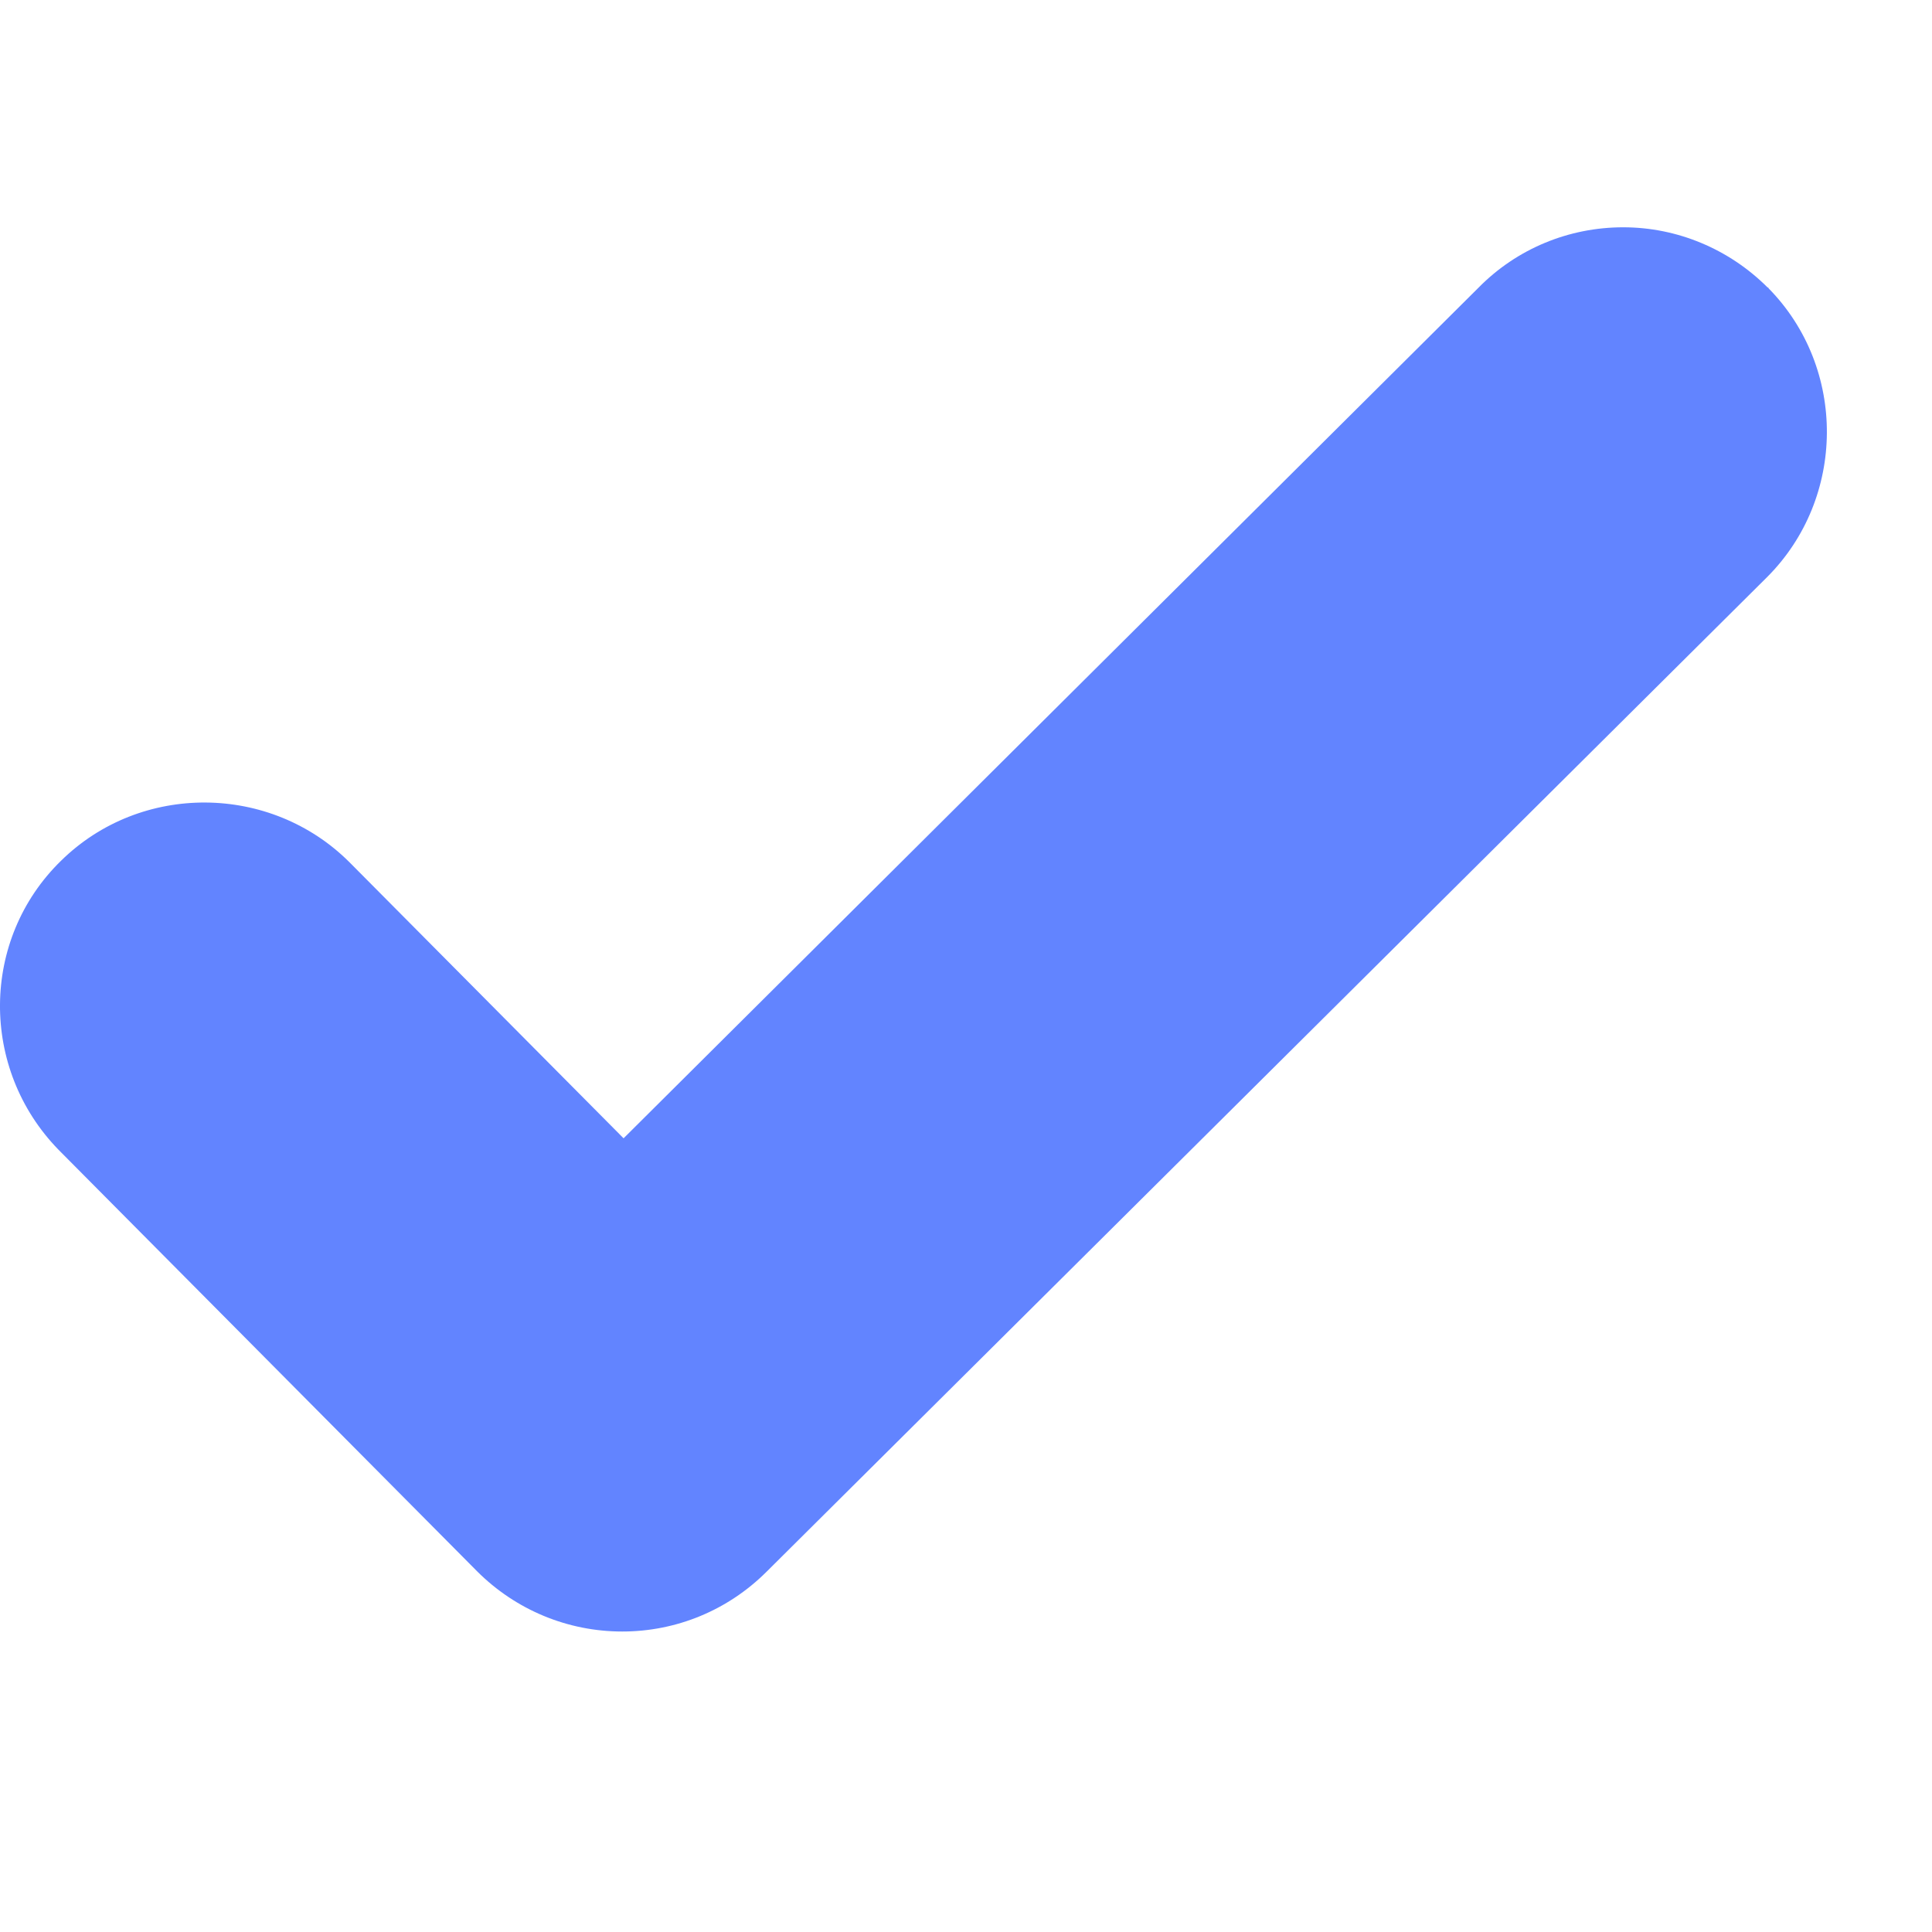
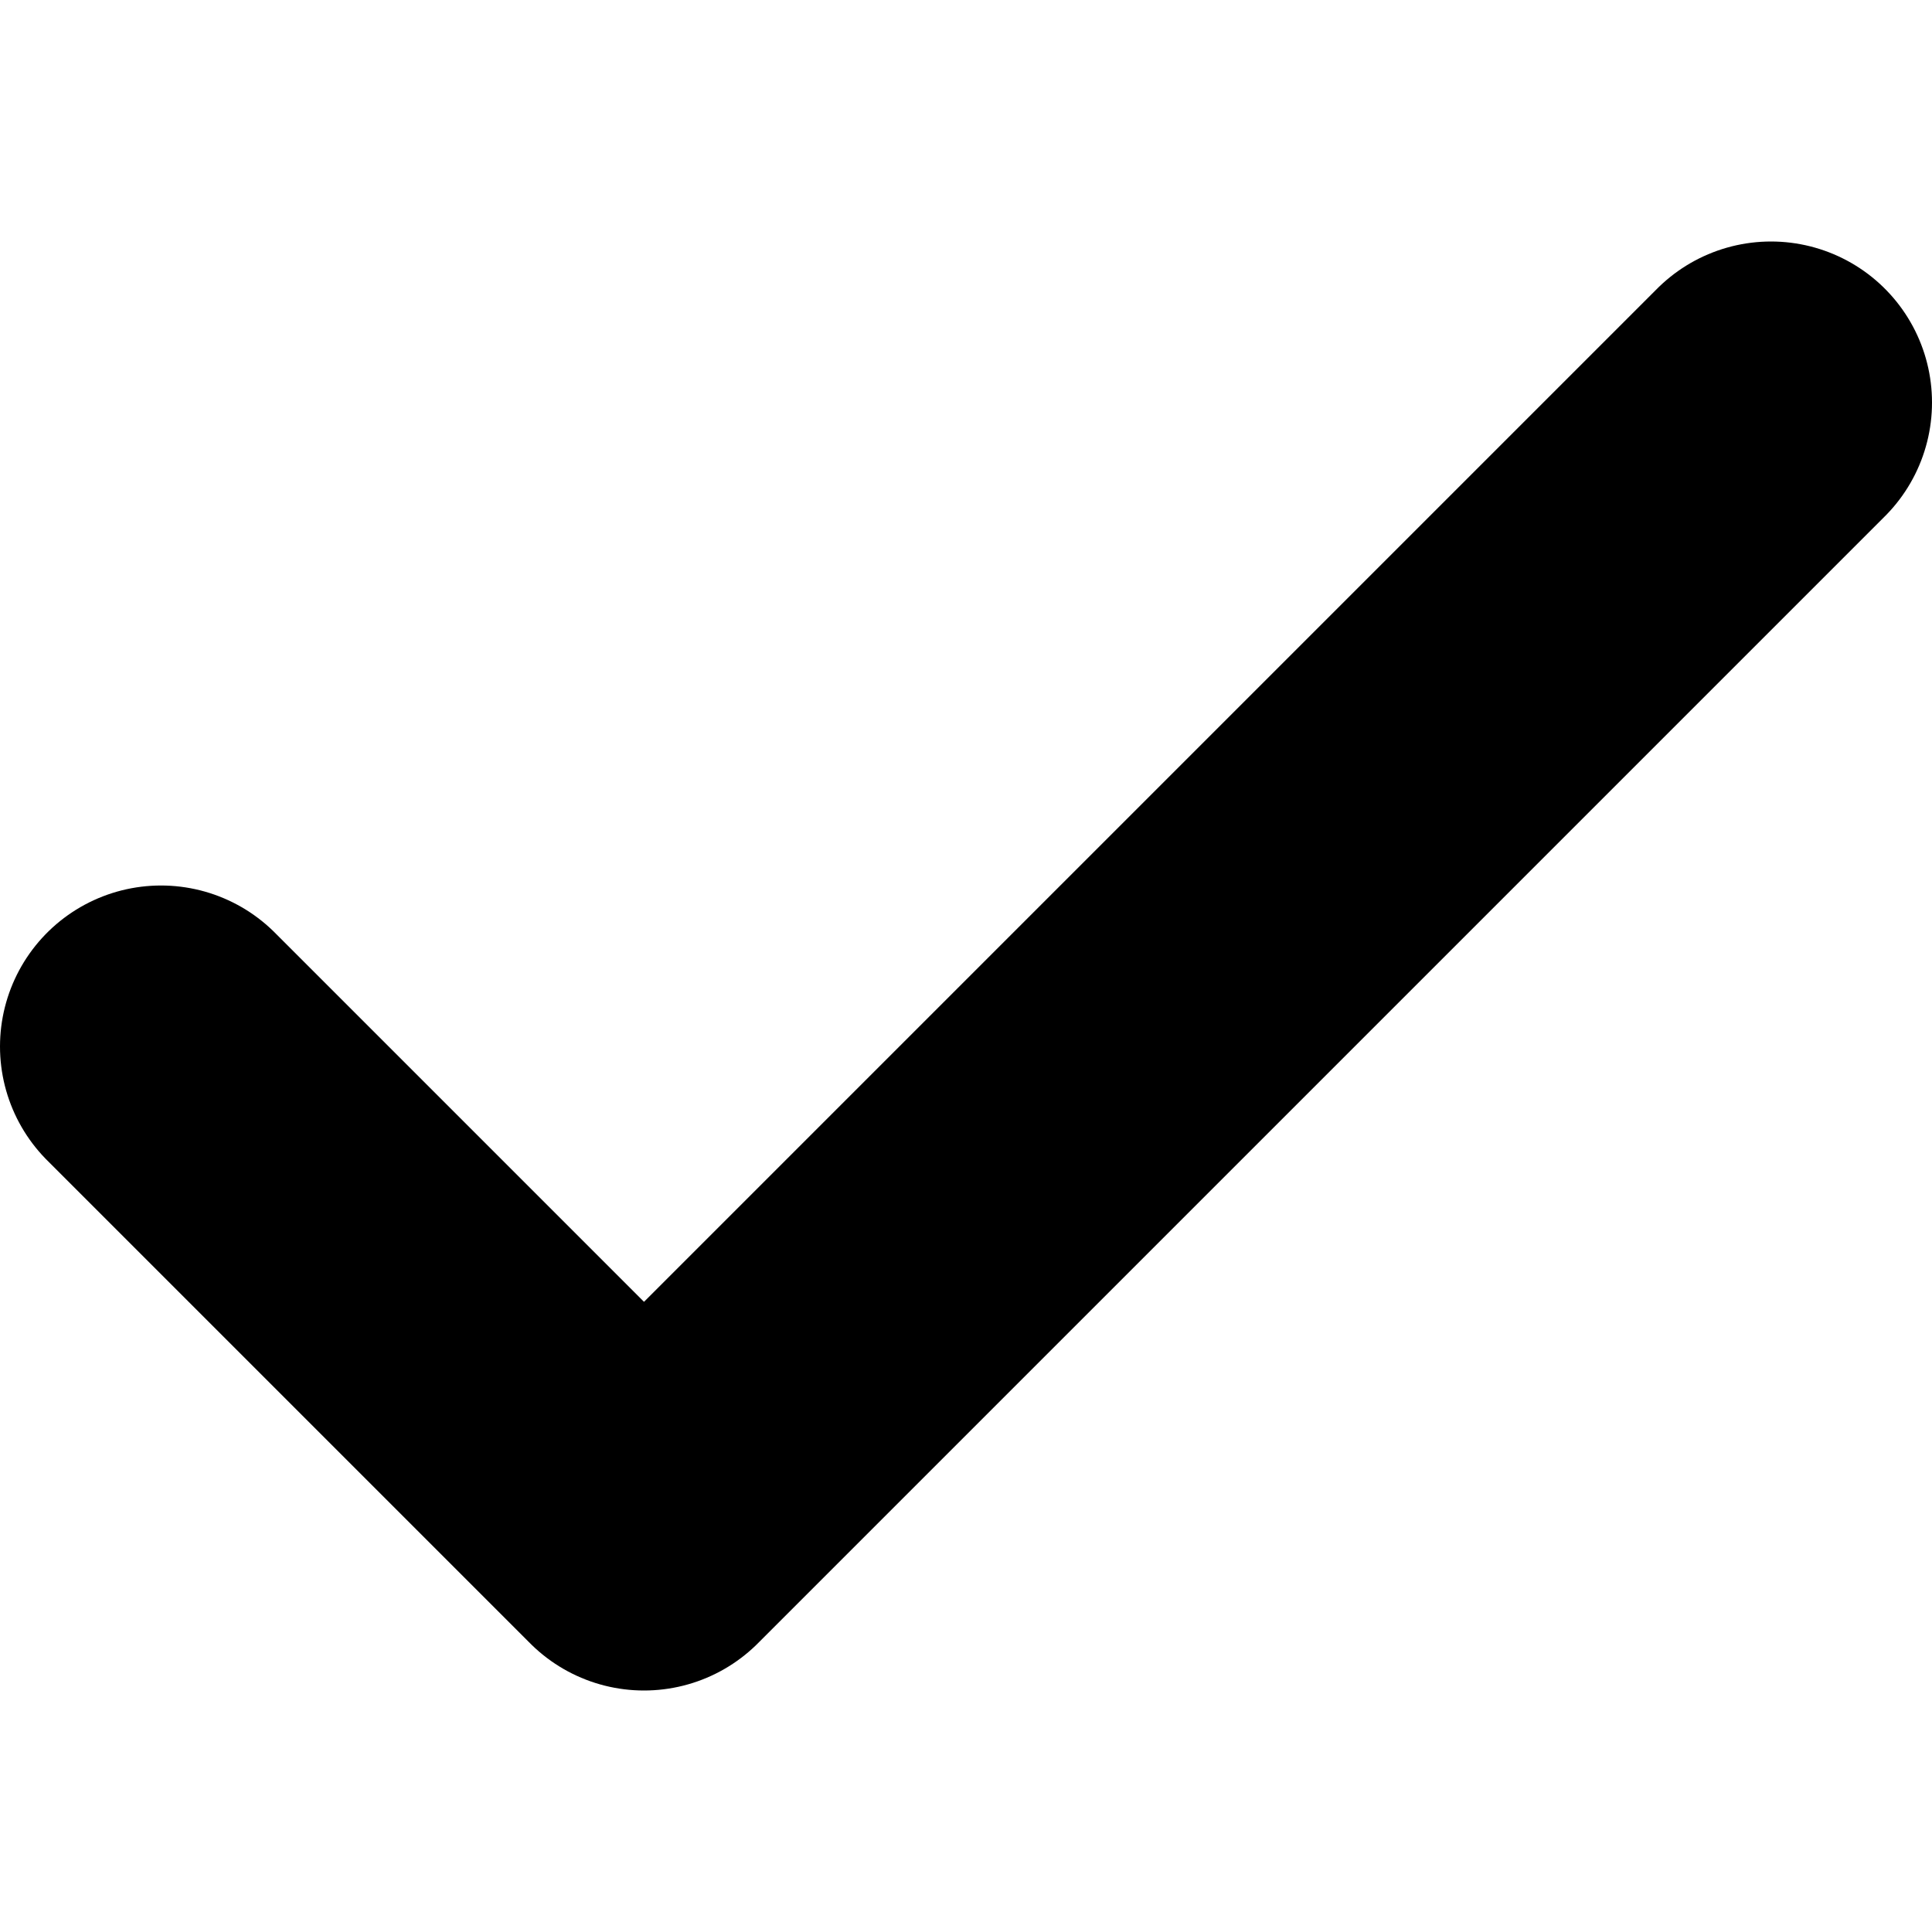
- <svg xmlns="http://www.w3.org/2000/svg" width="12" height="12" viewBox="0 0 17 13" fill="none">
-   <path d="M15.554 0.53C15.215 0.191 14.758 0 14.283 0C13.805 0 13.348 0.188 13.011 0.53L5.487 8.016L3.076 5.588C2.381 4.893 1.238 4.884 0.537 5.574C-0.172 6.265 -0.179 7.406 0.516 8.118L4.198 11.826C4.537 12.165 4.994 12.356 5.475 12.356C5.952 12.356 6.404 12.169 6.743 11.832L15.549 3.078C16.244 2.383 16.252 1.24 15.563 0.538L15.559 0.53L15.554 0.53Z" fill="#6284FF" />
+ <svg xmlns="http://www.w3.org/2000/svg" width="400" height="400" fill="none" version="1.1" viewBox="0 0 12 12">
+   <defs>
+     <clipPath id="a">
+       <rect x="6" y="6" width="12" height="12" fill="#faa" opacity=".2" stroke-width=".06" />
+     </clipPath>
+   </defs>
+   <path transform="translate(-6 -6.5)" d="m7 13 3 3 7-7" clip-path="url(#a)" stroke="#000" stroke-linecap="round" stroke-linejoin="round" stroke-width="2" />
</svg>
